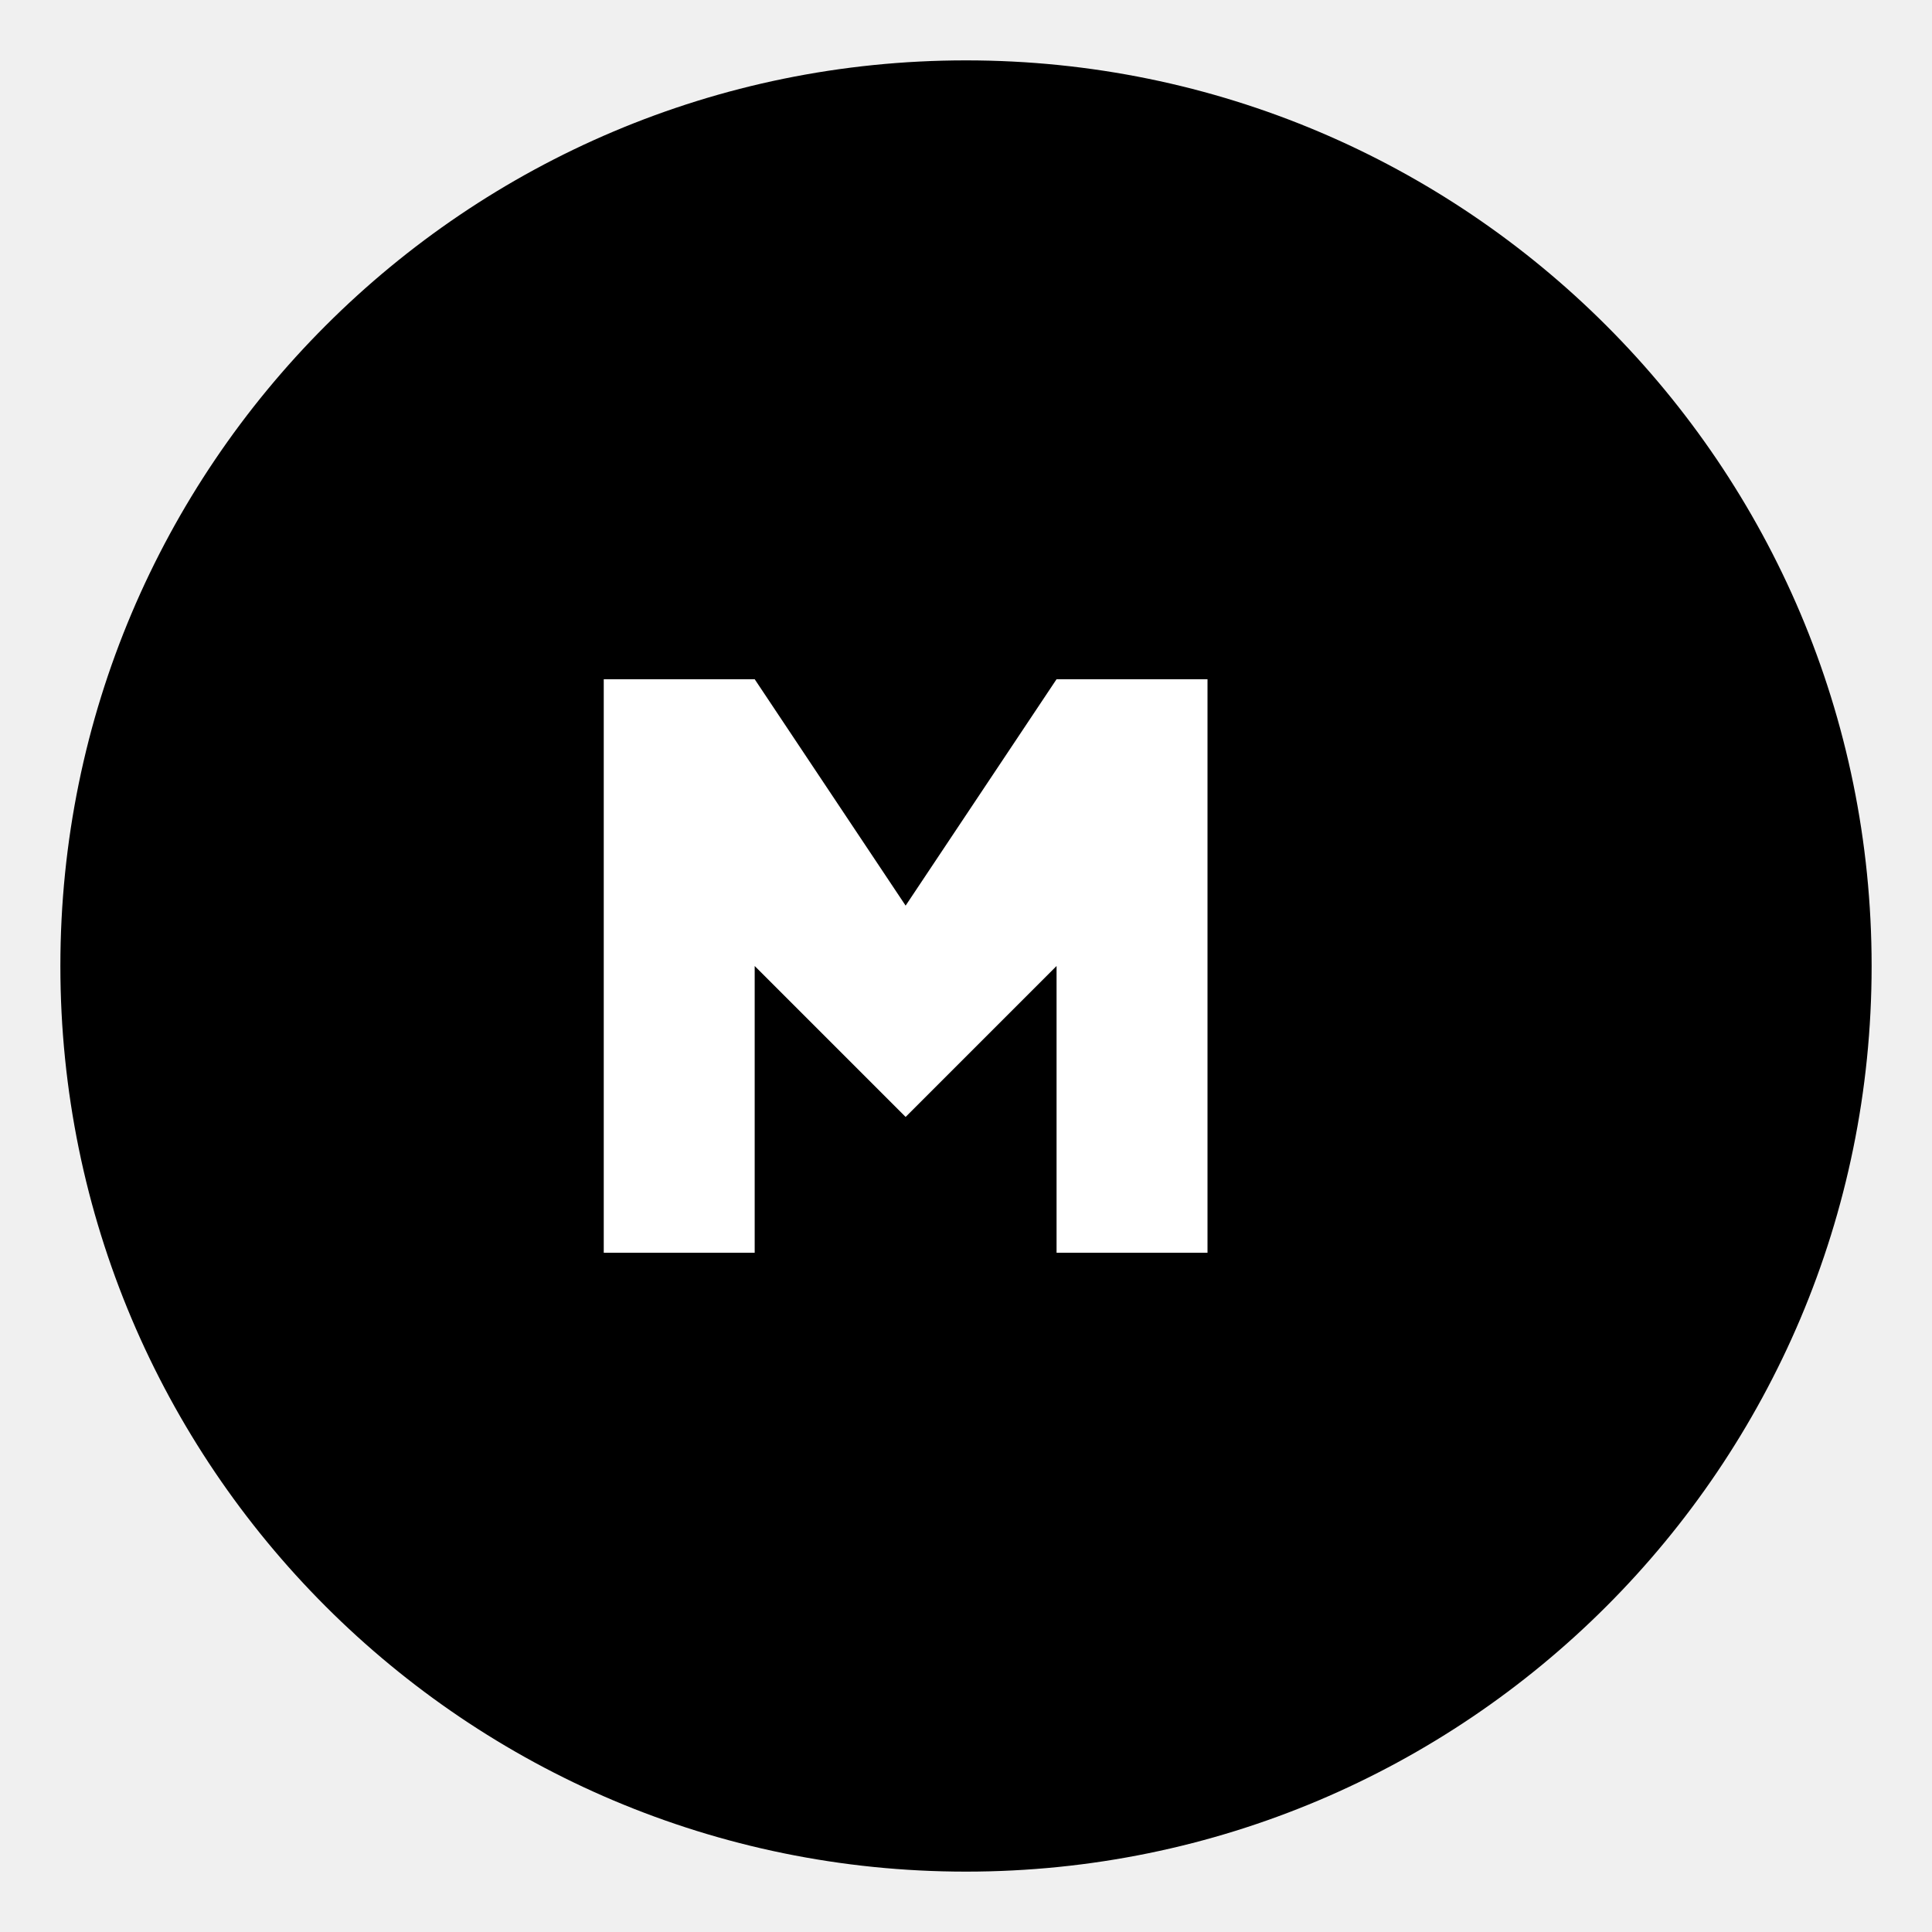
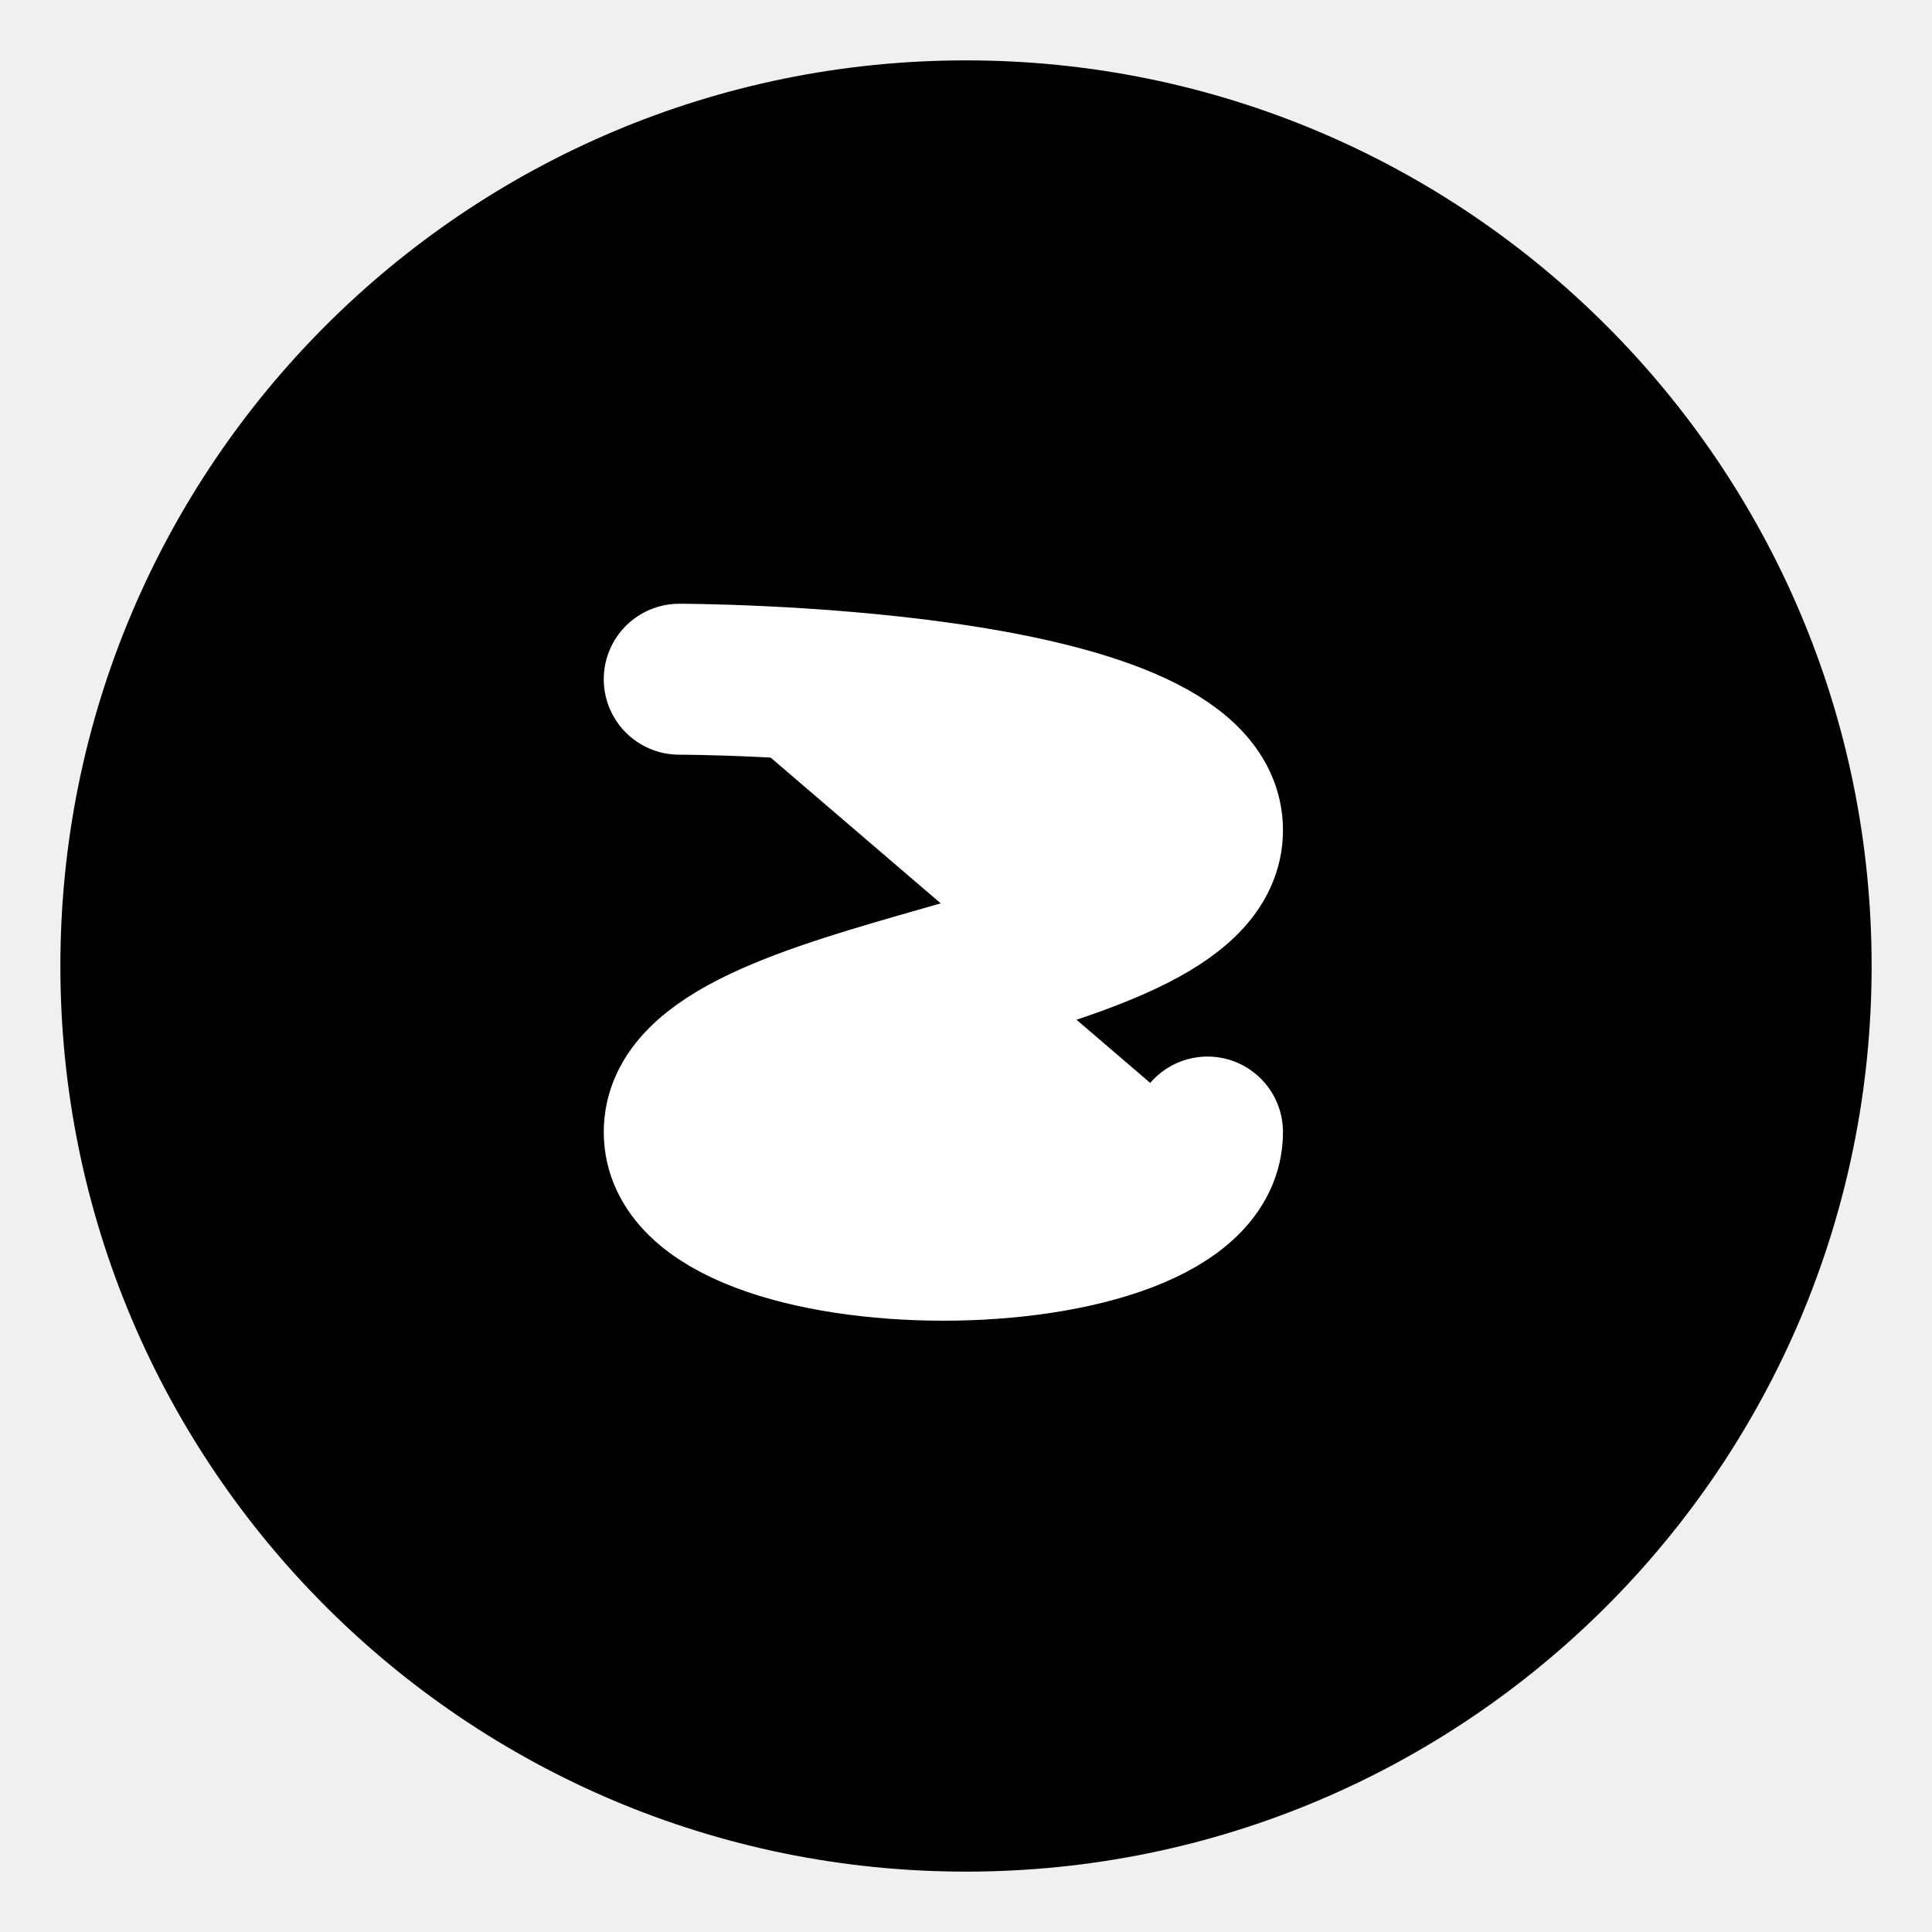
<svg xmlns="http://www.w3.org/2000/svg" width="256" height="256" viewBox="0 0 256 256" fill="none">
  <circle cx="128" cy="128" r="120" fill="#000000" />
-   <path d="M80 90 L80 166 L100 166 L100 128 L120 148 L140 128 L140 166 L160 166 L160 90 L140 90 L120 120 L100 90 Z" fill="#FFFFFF" />
+   <path d="M90 90 C90 90 160 90 160 110 C160 130 90 130 90 150 C90 170 160 170 160 150" fill="#FFFFFF" stroke="#FFFFFF" stroke-width="20" stroke-linecap="round" />
  <style>
        @media (prefers-color-scheme: dark) {
            circle { fill: #FFFFFF; }
            path { fill: #000000; }
        }
    </style>
</svg>
